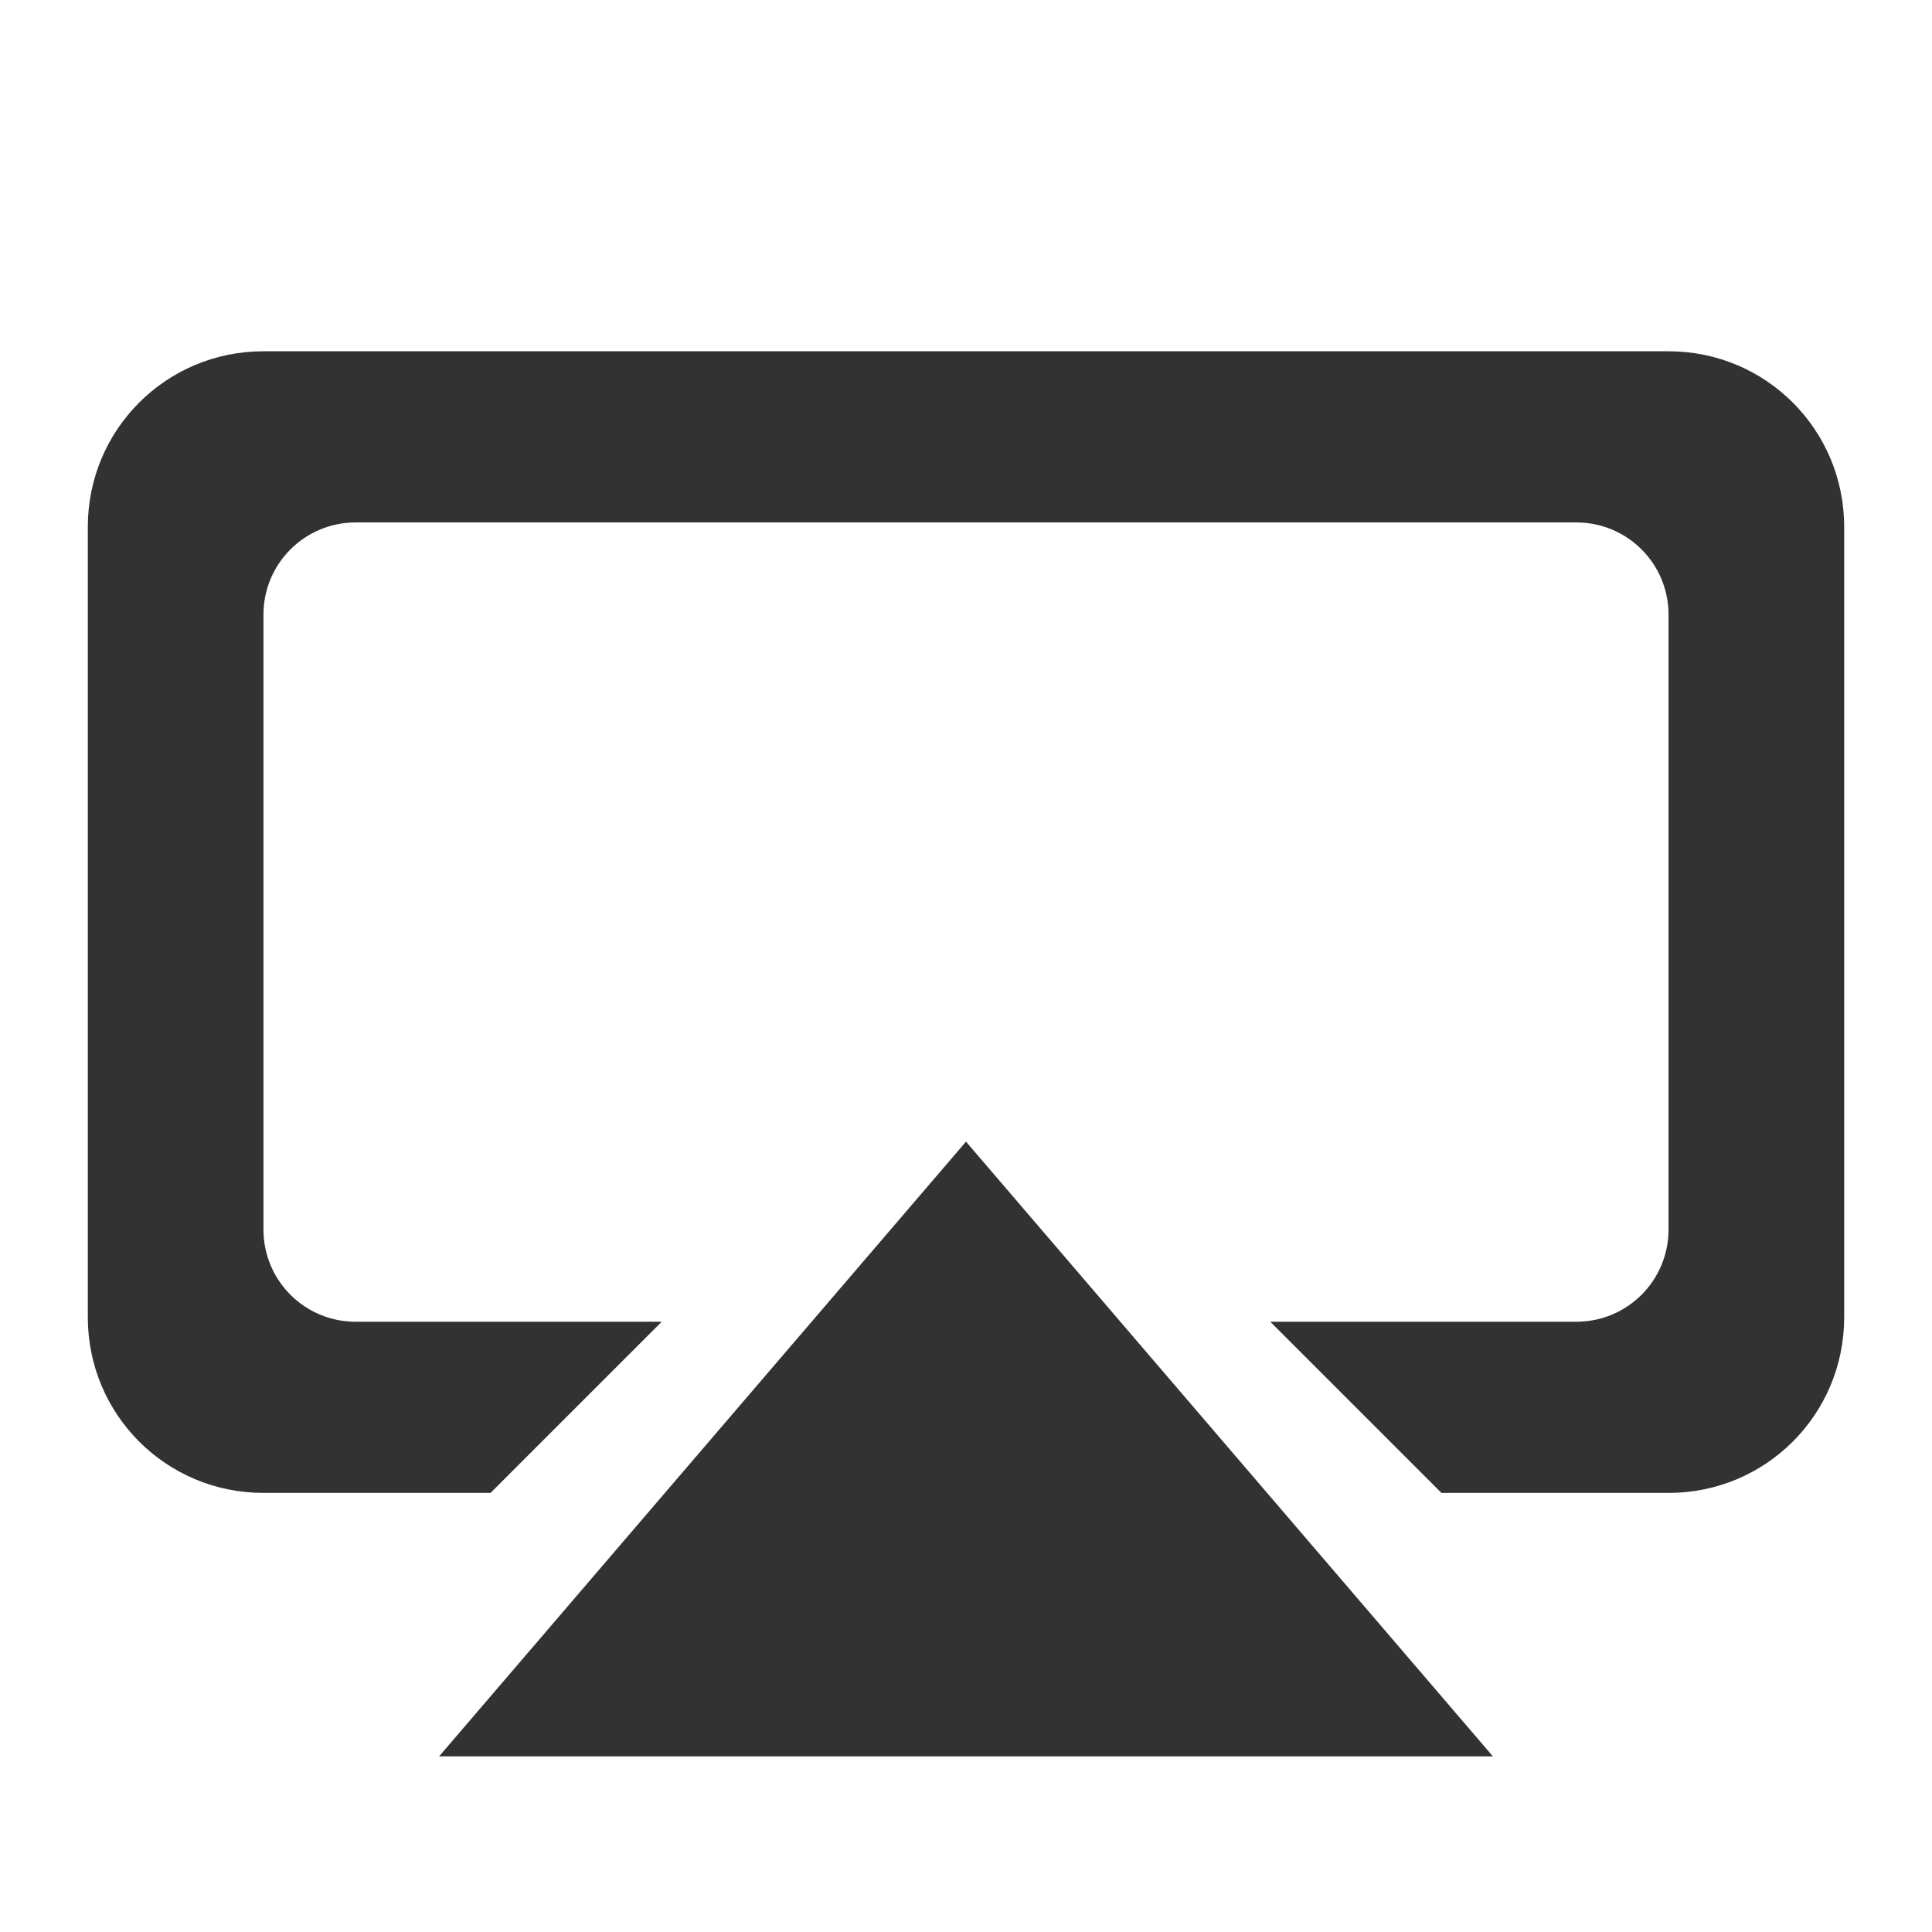
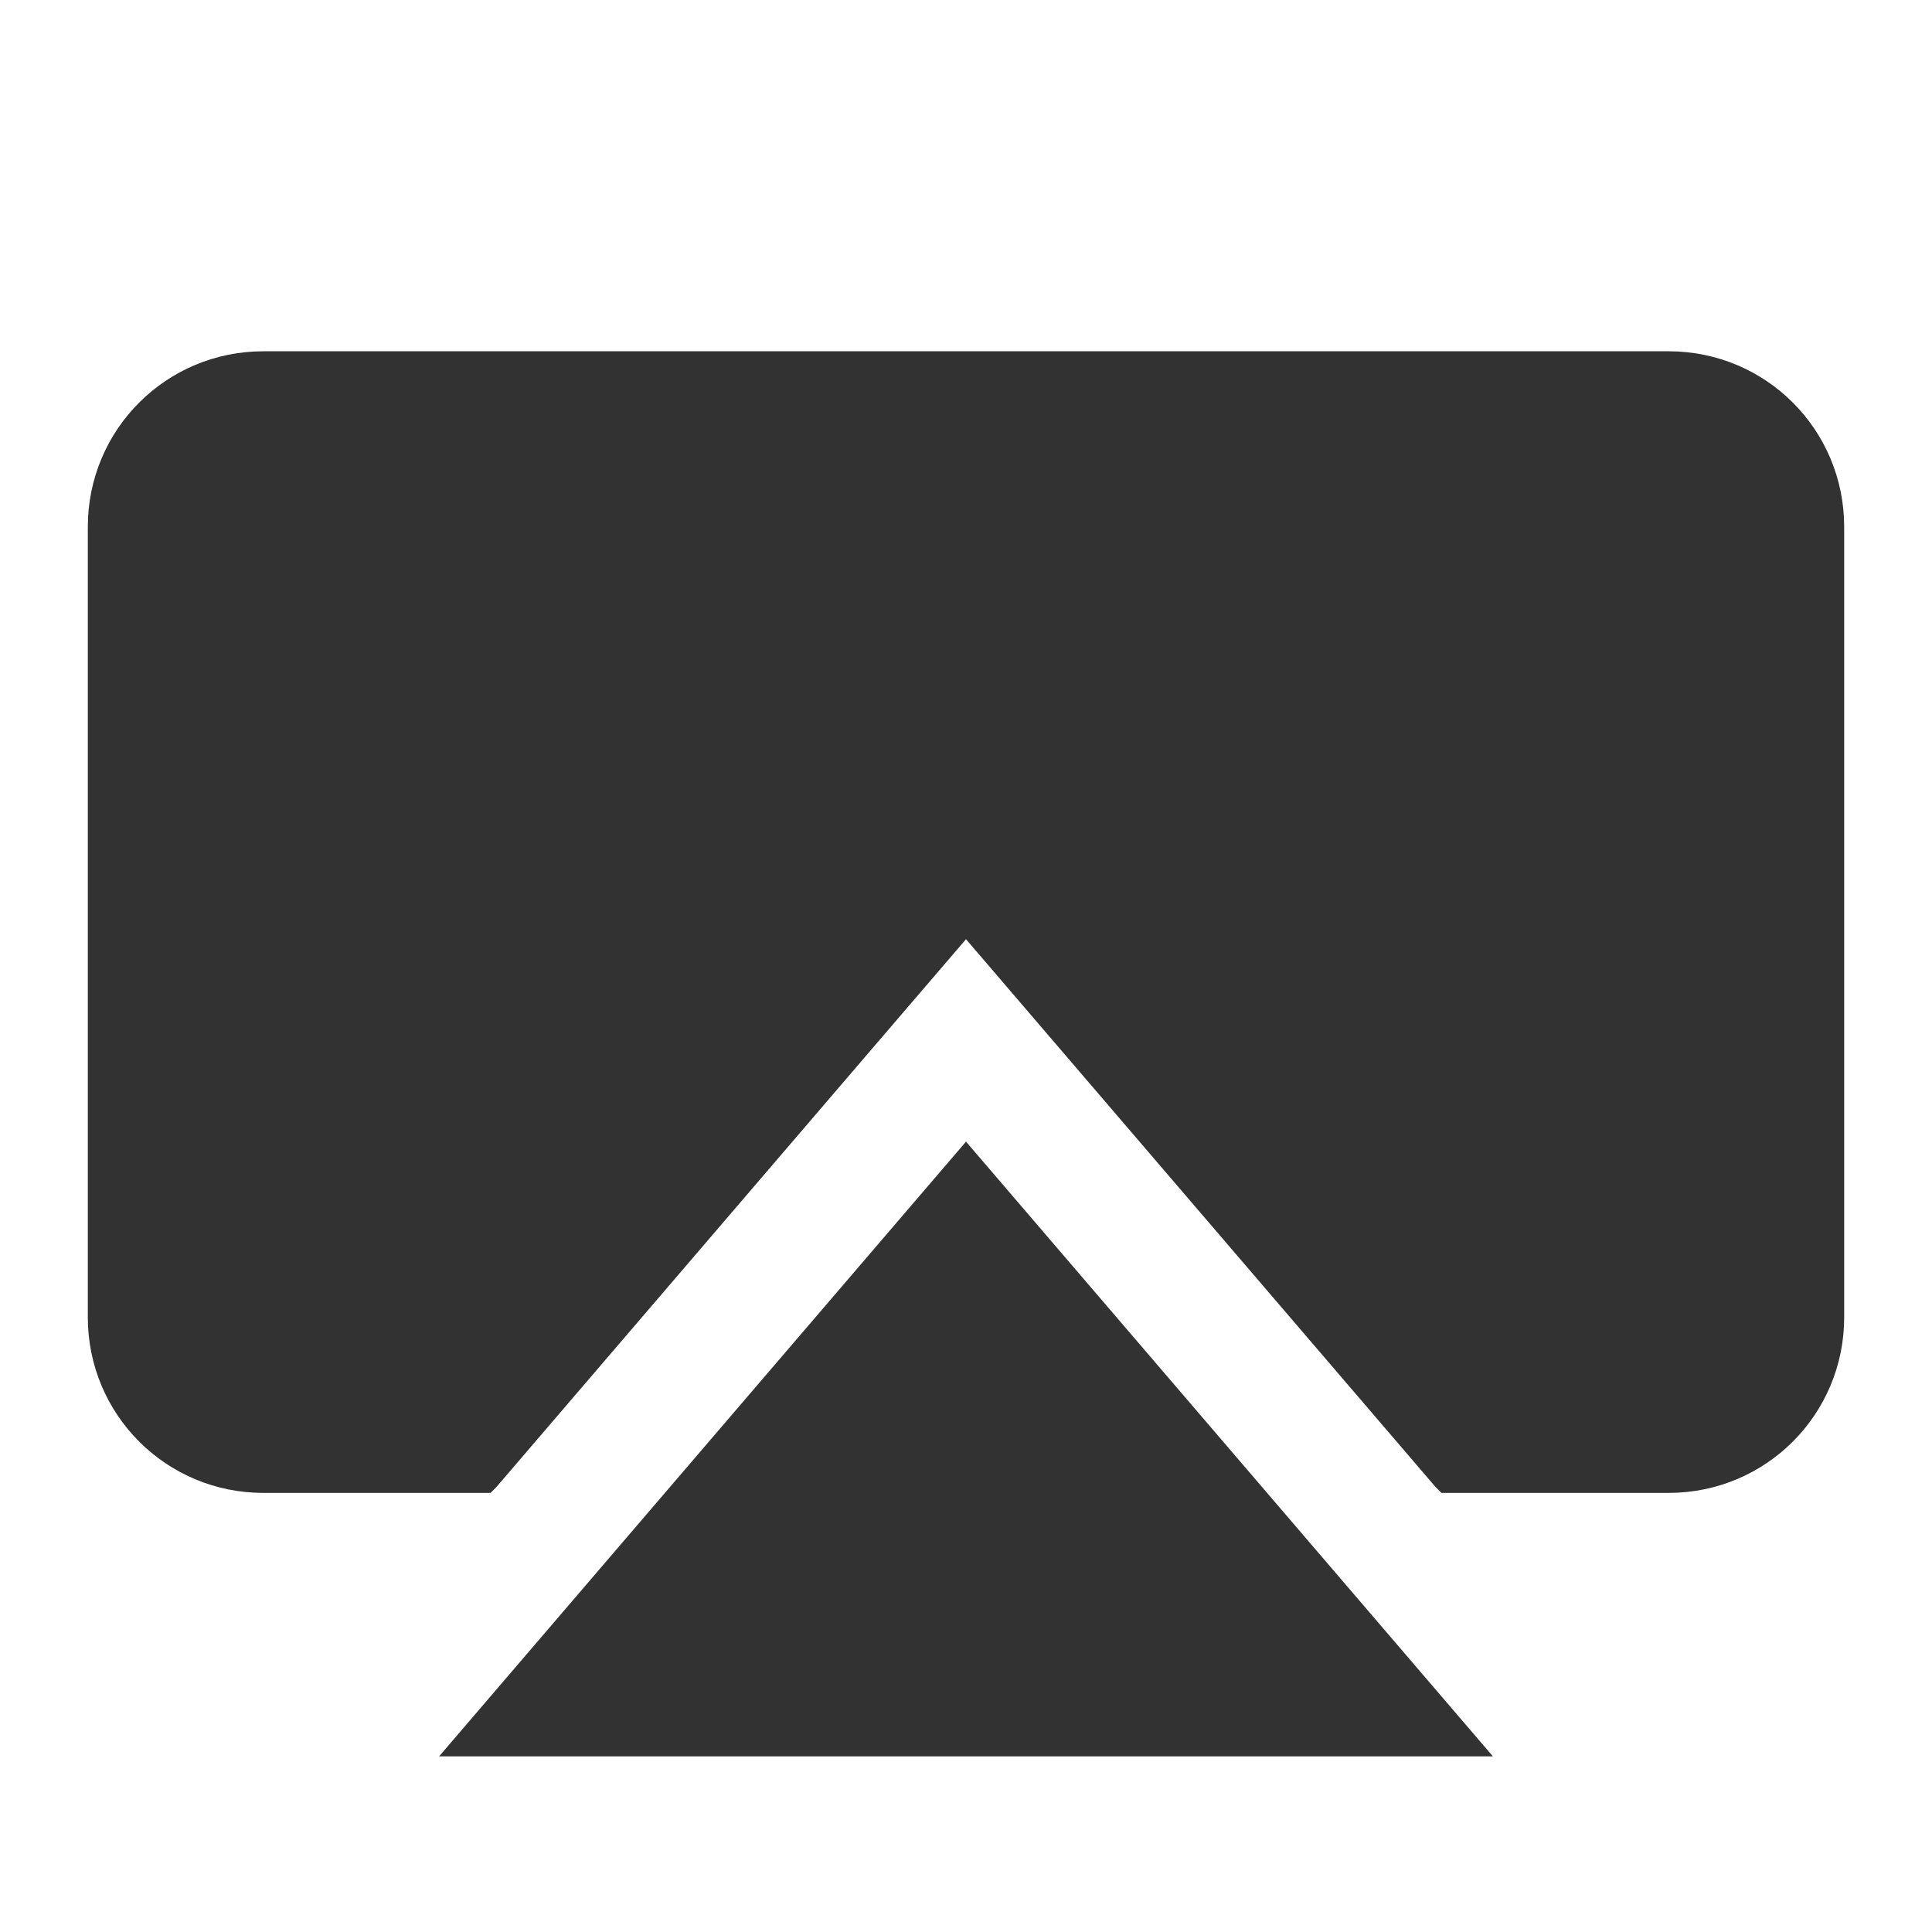
<svg xmlns="http://www.w3.org/2000/svg" id="svg" version="1.1" viewBox="0 0 22 22">
  <defs id="defs7386">
    <style id="current-color-scheme" type="text/css">.ColorScheme-Text { color:#dedede; } .ColorScheme-Highlight { color:#5294e2; } .ColorScheme-ButtonBackground { color:#dedede; }</style>
    <filter color-interpolation-filters="sRGB" height="1.096" width="1.159" y="-.048" x="-.08" id="c">
      <feGaussianBlur id="feGaussianBlur845" stdDeviation="0.797" />
    </filter>
    <linearGradient gradientUnits="userSpaceOnUse" gradientTransform="matrix(3.4646,0,0,3.4646,66.68093,11.65171)" y2="2.646" y1="16.404" x2="3.969" x1="3.969" id="linearGradient1448">
      <stop id="stop848" offset="0" stop-color="#1964f0" />
      <stop id="stop850" offset="1" stop-color="#14c3fa" />
    </linearGradient>
    <filter color-interpolation-filters="sRGB" height="1.054" width="1.054" y="-.027" x="-.027" id="filter861">
      <feGaussianBlur id="feGaussianBlur853" stdDeviation="0.164" />
    </filter>
    <linearGradient gradientUnits="userSpaceOnUse" gradientTransform="translate(-57.0005,10.86413)" y2="53.559" y1="11.048" x2="29.728" x1="29.565" id="linearGradient917">
      <stop id="stop856" offset="0" stop-color="#fff" />
      <stop id="stop858" offset="1" stop-color="#dbf6f8" />
    </linearGradient>
  </defs>
  <g id="preferences-system-bluetooth-inactive" transform="translate(23)">
    <rect id="rect906" style="opacity:0" y="77" x="-23" height="22" width="22" />
    <path style="color:#dedede;fill:#323232;fill-opacity:1;stroke-width:0.02;opacity:0.5" id="path55" p-id="5683" d="m -11,93.763 v -3.672 l 2.278,1.836 z m 0,-11.525 2.278,1.836 -2.278,1.836 v -3.673 z m 0.593,5.763 3.906,-3.148 a 1.002,1.002 0 0 0 0,-1.558 l -4.872,-3.926 a 1,1 0 0 0 -1.627,0.778 v 5.762 l -3.244,-2.614 a 1,1 0 0 0 -1.255,1.558 l 3.905,3.147 -3.905,3.147 a 1,1 0 0 0 1.255,1.557 l 3.244,-2.614 v 5.762 a 1.001,1.001 0 0 0 1,1 0.998,0.998 0 0 0 0.627,-0.221 l 4.872,-3.926 a 1.002,1.002 0 0 0 0,-1.557 l -3.906,-3.148 z" />
  </g>
  <g id="preferences-system-bluetooth" transform="translate(23,-48.51472)">
    <rect width="22" height="22" x="-23" y="77" style="opacity:0" id="rect1015" />
    <path d="m -11,93.763 v -3.672 l 2.278,1.836 z m 0,-11.525 2.278,1.836 -2.278,1.836 v -3.673 z m 0.593,5.763 3.906,-3.148 a 1.002,1.002 0 0 0 0,-1.558 l -4.872,-3.926 a 1,1 0 0 0 -1.627,0.778 v 5.762 l -3.244,-2.614 a 1,1 0 0 0 -1.255,1.558 l 3.905,3.147 -3.905,3.147 a 1,1 0 0 0 1.255,1.557 l 3.244,-2.614 v 5.762 a 1.001,1.001 0 0 0 1,1 0.998,0.998 0 0 0 0.627,-0.221 l 4.872,-3.926 a 1.002,1.002 0 0 0 0,-1.557 l -3.906,-3.148 z" p-id="5683" id="path1017" style="color:#dedede;fill:#323232;fill-opacity:1;stroke-width:0.02" />
  </g>
  <g id="16-16-preferences-system-bluetooth-inactive" transform="translate(-35.62936,0.574005)">
    <rect ry="0.282" y="79.426" x="63.629" height="16" width="16" id="rect1023" style="opacity:0;fill:#000000;fill-opacity:1;stroke:none;stroke-width:1.435;stroke-linecap:round;stroke-linejoin:round;stroke-miterlimit:4;stroke-dasharray:none;stroke-opacity:1;paint-order:stroke fill markers" />
    <path style="color:#dedede;fill:#323232;fill-opacity:1;stroke-width:0.018;opacity:0.5" id="path1029" p-id="5683" d="m 72.533,92.634 v -3.319 l 2.059,1.659 z m 0,-10.416 2.059,1.659 -2.059,1.659 v -3.319 z m 0.536,5.208 3.53,-2.845 a 0.906,0.906 0 0 0 0,-1.408 l -4.403,-3.548 a 0.904,0.904 0 0 0 -1.47,0.703 v 5.207 l -2.932,-2.362 a 0.904,0.904 0 0 0 -1.134,1.408 l 3.529,2.844 -3.529,2.844 a 0.904,0.904 0 0 0 1.134,1.407 l 2.932,-2.362 v 5.207 a 0.905,0.905 0 0 0 0.904,0.904 0.902,0.902 0 0 0 0.567,-0.2 l 4.403,-3.548 a 0.906,0.906 0 0 0 0,-1.407 l -3.53,-2.845 z" />
  </g>
  <g transform="translate(-35.62936,-47.94071)" id="16-16-preferences-system-bluetooth">
    <rect style="opacity:0;fill:#000000;fill-opacity:1;stroke:none;stroke-width:1.435;stroke-linecap:round;stroke-linejoin:round;stroke-miterlimit:4;stroke-dasharray:none;stroke-opacity:1;paint-order:stroke fill markers" id="rect1041" width="16" height="16" x="63.629" y="79.426" ry="0.282" />
    <path d="m 72.533,92.634 v -3.319 l 2.059,1.659 z m 0,-10.416 2.059,1.659 -2.059,1.659 v -3.319 z m 0.536,5.208 3.53,-2.845 a 0.906,0.906 0 0 0 0,-1.408 l -4.403,-3.548 a 0.904,0.904 0 0 0 -1.47,0.703 v 5.207 l -2.932,-2.362 a 0.904,0.904 0 0 0 -1.134,1.408 l 3.529,2.844 -3.529,2.844 a 0.904,0.904 0 0 0 1.134,1.407 l 2.932,-2.362 v 5.207 a 0.905,0.905 0 0 0 0.904,0.904 0.902,0.902 0 0 0 0.567,-0.2 l 4.403,-3.548 a 0.906,0.906 0 0 0 0,-1.407 l -3.53,-2.845 z" p-id="5683" id="path1043" style="color:#dedede;fill:#323232;fill-opacity:1;stroke-width:0.018" />
  </g>
  <g id="preferences-system-bluetooth-activated" transform="translate(42,0.7426415)">
    <rect id="rect1107" style="opacity:0" y="52" x="-42" height="22" width="22" />
    <path style="color:#dedede;fill:#323232;fill-opacity:1;stroke-width:0.02" id="path1109" p-id="5683" d="m -30,68.763 v -3.672 l 2.278,1.836 z m 0,-11.525 2.278,1.836 -2.278,1.836 v -3.673 z m 0.593,5.763 3.906,-3.148 a 1.002,1.002 0 0 0 0,-1.558 l -4.872,-3.926 a 1,1 0 0 0 -1.627,0.778 v 5.762 l -3.244,-2.614 a 1,1 0 0 0 -1.255,1.558 l 3.905,3.147 -3.905,3.147 a 1,1 0 0 0 1.255,1.557 l 3.244,-2.614 v 5.762 a 1.001,1.001 0 0 0 1,1 0.998,0.998 0 0 0 0.627,-0.221 l 4.872,-3.926 a 1.002,1.002 0 0 0 0,-1.557 l -3.906,-3.148 z" />
    <circle style="fill:#3296ff;fill-opacity:1;stroke-width:0.5" id="circle1117" cx="-24" cy="63" r="1" />
    <circle r="1" cy="63" cx="-21" id="circle1126" style="fill:#3296ff;fill-opacity:1;stroke-width:0.5" />
    <circle r="1" cy="63" cx="-41" id="circle1128" style="fill:#3296ff;fill-opacity:1;stroke-width:0.5" />
    <circle style="fill:#3296ff;fill-opacity:1;stroke-width:0.5" id="circle1130" cx="-38" cy="63" r="1" />
  </g>
  <g id="16-16-preferences-system-bluetooth-activated" transform="translate(-31,1.742641)">
    <rect ry="0.282" y="54" x="59" height="16" width="16" id="rect1140" style="opacity:0;fill:#000000;fill-opacity:1;stroke:none;stroke-width:1.435;stroke-linecap:round;stroke-linejoin:round;stroke-miterlimit:4;stroke-dasharray:none;stroke-opacity:1;paint-order:stroke fill markers" />
    <path style="color:#dedede;fill:#323232;fill-opacity:1;stroke-width:0.018" id="path1142" p-id="5683" d="m 67.904,67.208 v -3.319 l 2.059,1.659 z m 0,-10.416 2.059,1.659 -2.059,1.659 v -3.319 z m 0.536,5.208 3.53,-2.845 a 0.906,0.906 0 0 0 0,-1.408 l -4.403,-3.548 a 0.904,0.904 0 0 0 -1.47,0.703 v 5.207 l -2.932,-2.362 a 0.904,0.904 0 0 0 -1.134,1.408 l 3.529,2.844 -3.529,2.844 a 0.904,0.904 0 0 0 1.134,1.407 l 2.932,-2.362 v 5.207 A 0.905,0.905 0 0 0 67,70 0.902,0.902 0 0 0 67.567,69.8 l 4.403,-3.548 a 0.906,0.906 0 0 0 0,-1.407 l -3.53,-2.845 z" />
    <circle r="0.5" cy="62" cx="72.507" id="circle1150" style="fill:#5294e2;stroke-width:0.25" />
    <circle style="fill:#5294e2;stroke-width:0.25" id="circle1159" cx="74.5" cy="62" r="0.5" />
    <circle style="fill:#5294e2;stroke-width:0.25" id="circle1161" cx="59.508" cy="62" r="0.5" />
    <circle r="0.5" cy="62" cx="61.5" id="circle1163" style="fill:#5294e2;stroke-width:0.25" />
  </g>
-   <g transform="translate(26,-40)" style="color:#dedede;fill:currentColor" class="ColorScheme-Text" id="preferences-desktop-notification">
-     <rect style="fill-opacity:0" id="rect20" height="22" width="22" y="40" x="-1" />
-     <path style="fill:#323232;fill-opacity:1" id="path22" d="M 10,41 C 4.46,41 0,45.46 0,51 0,56.54 4.46,61 10,61 15.54,61 20,56.54 20,51 20,45.46 15.54,41 10,41 Z m 0,2 c 4.432,0 8,3.568 8,8 0,4.432 -3.568,8 -8,8 -4.432,0 -8,-3.568 -8,-8 0,-4.432 3.568,-8 8,-8 z" />
-     <rect id="rect24" style="fill:#323232;fill-opacity:1;paint-order:stroke fill markers" ry="1" rx="1" height="7" width="2" y="46" x="9" />
-     <circle id="circle26" style="fill:#323232;fill-opacity:1;paint-order:stroke fill markers" r="1" cy="55" cx="10" />
+   <g id="preferences-desktop-notification">
+     <path id="path1239" style="opacity:1;fill:#323232;fill-opacity:1;fill-rule:evenodd;stroke:none;stroke-width:3;stroke-linecap:round;stroke-linejoin:round;stroke-miterlimit:4;stroke-dasharray:none;stroke-opacity:1;paint-order:stroke fill markers" d="M 36 1 A 10 10 0 0 0 26 11 A 10 10 0 0 0 36 21 A 10 10 0 0 0 46 11 A 10 10 0 0 0 36 1 z M 36 6 C 36.554 6 37 6.446 37 7 L 37 12 C 37 12.554 36.554 13 36 13 C 35.446 13 35 12.554 35 12 L 35 7 C 35 6.446 35.446 6 36 6 z M 36 14 A 1 1 0 0 1 37 15 A 1 1 0 0 1 36 16 A 1 1 0 0 1 35 15 A 1 1 0 0 1 36 14 z " />
+     <rect style="color:#dedede;fill:#dedede;fill-opacity:0" id="rect20" height="22" width="22" y="0" x="25" />
  </g>
  <g id="preferences-desktop-display-randr">
    <rect id="rect23" transform="scale(-1,1)" x="-22" width="22" height="22" y="0" style="color:#bebebe;opacity:0;stroke-width:2" />
-     <g transform="translate(41,18.5)" id="g1307">
-       <path class="ColorScheme-Text" style="color:#31363b;fill:#323232;fill-opacity:1;fill-rule:evenodd;stroke:none;stroke-width:1.62px;stroke-linecap:butt;stroke-linejoin:miter;stroke-opacity:1" d="m -30,-5.5 -6,7 h 12 z" id="path1291" />
-       <path style="opacity:1;fill:#323232;stroke-width:1.054;fill-opacity:1" d="m -38,-14.5 c -1.108,0 -2,0.892 -2,2 v 9 c 0,1.108 0.892,2 2,2 h 2.586 l 1.949,-1.949 h -3.484 C -37.531,-3.449 -38,-3.918 -38,-4.5 v -7 c 0,-0.582 0.469,-1.051 1.051,-1.051 h 13.898 c 0.582,0 1.051,0.469 1.051,1.051 v 7 c 0,0.582 -0.469,1.051 -1.051,1.051 h -3.484 L -24.586,-1.5 H -22 c 1.108,0 2,-0.892 2,-2 v -9 c 0,-1.108 -0.892,-2 -2,-2 z M -30.637,-3.449 -32.586,-1.5 h 5.172 l -1.949,-1.949 z" id="rect1293" />
-     </g>
+     <path style="color:#31363b;fill:#323232;fill-rule:evenodd;stroke-width:3;-inkscape-stroke:none;fill-opacity:1" d="M 11,13 5,20 H 17 Z" id="path1127" />
+     <path id="rect1293" style="fill:#323232;fill-opacity:1;stroke-width:1.054" d="M 3 4 C 1.892 4 1 4.892 1 6 L 1 15 C 1 16.108 1.892 17 3 17 L 5.586 17 L 5.652 16.934 L 9.861 12.023 L 11 10.695 L 16.346 16.932 L 16.414 17 L 19 17 C 20.108 17 21 16.108 21 15 L 21 6 C 21 4.892 20.108 4 19 4 L 3 4 z M 11 15.305 L 9.547 17 L 12.453 17 L 11 15.305 z " />
  </g>
</svg>
